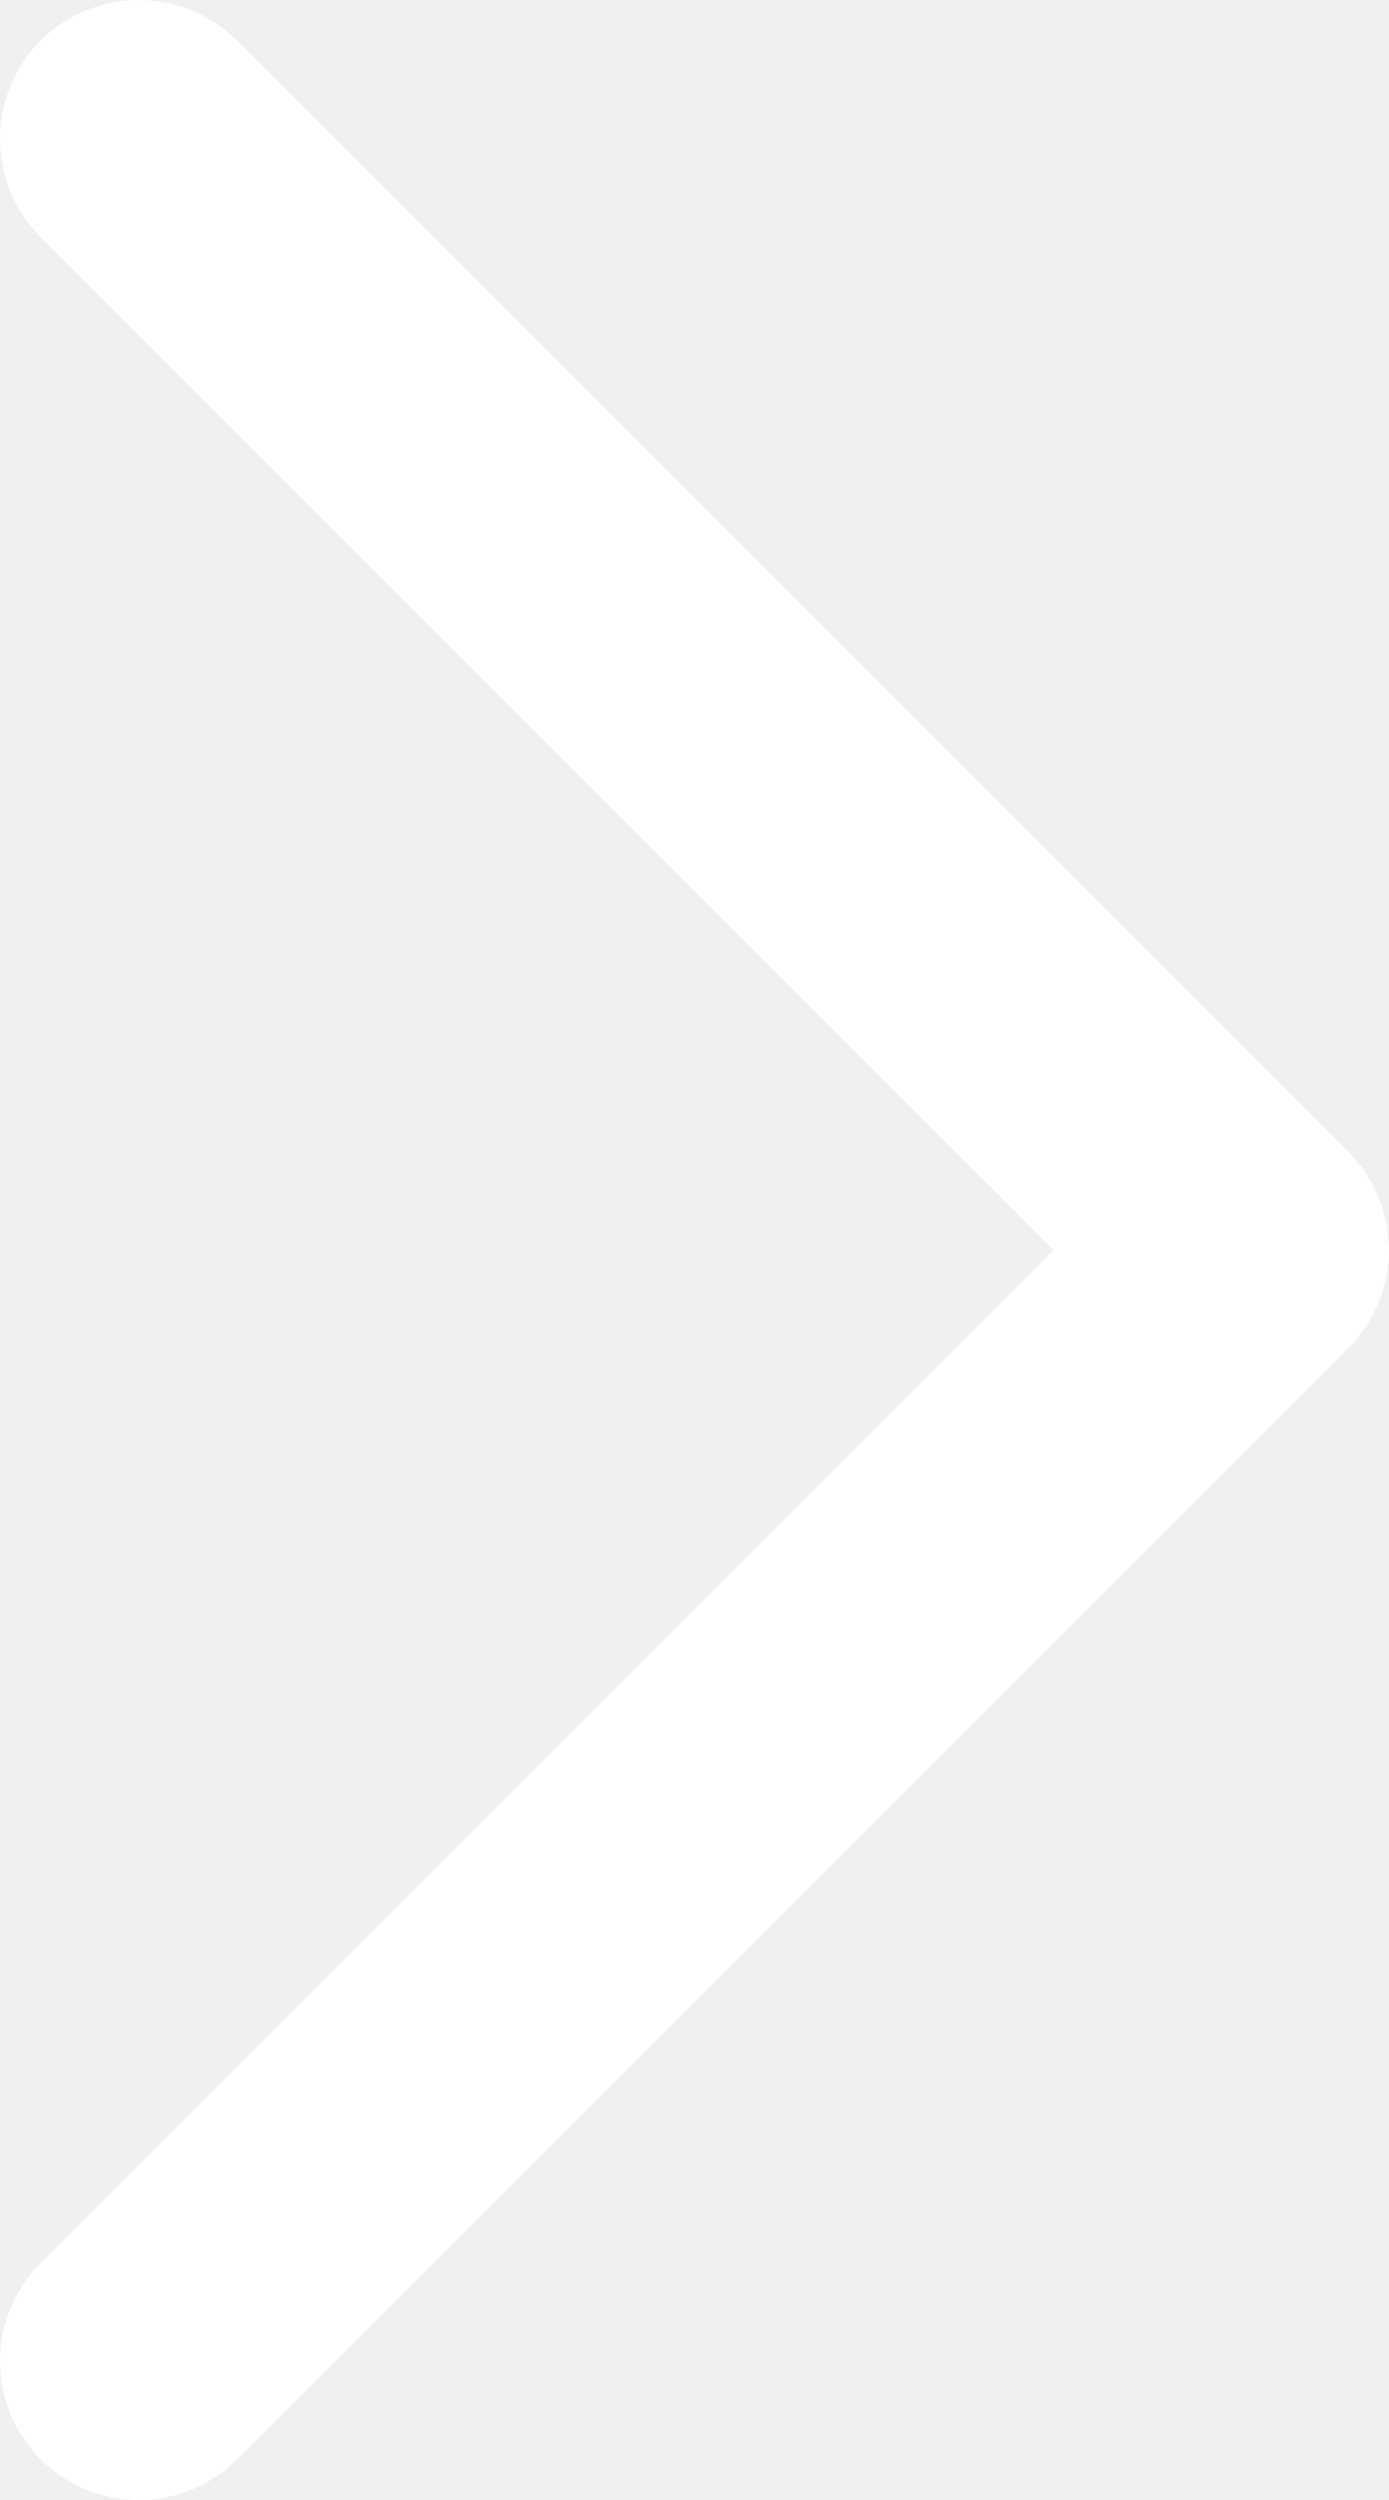
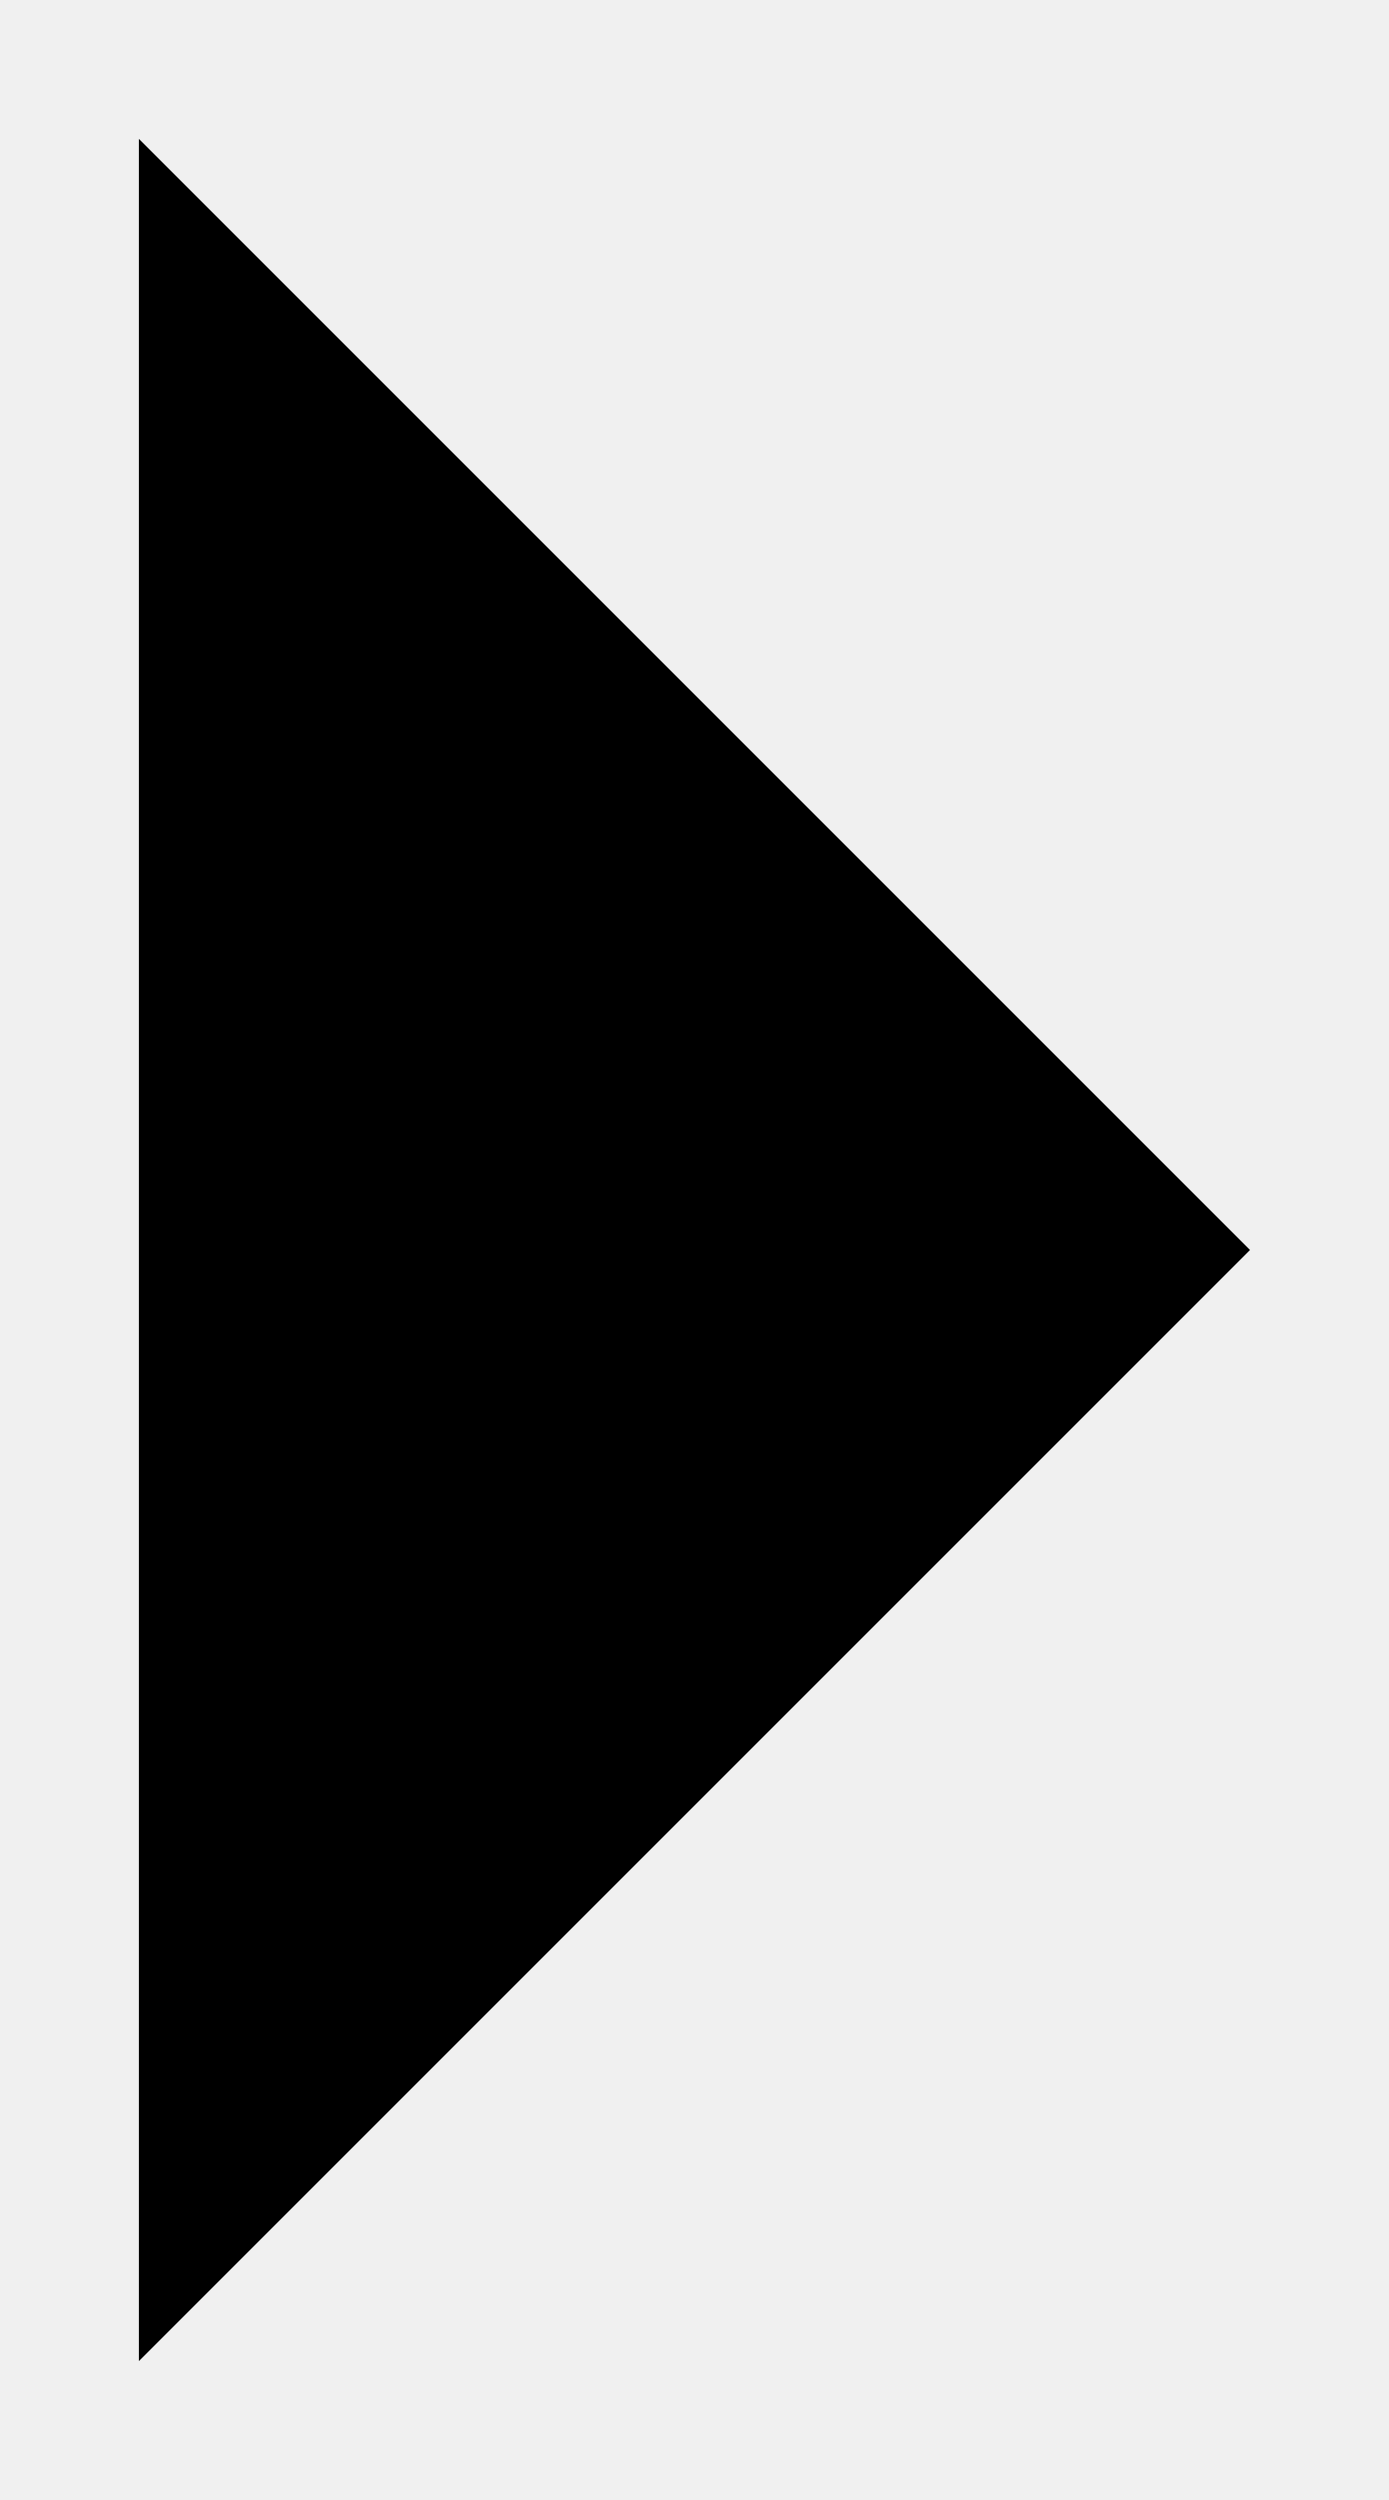
- <svg xmlns="http://www.w3.org/2000/svg" width="10" height="18" viewBox="0 0 10 18" fill="none">
-   <path d="M1 1L9 9L1 17" stroke="white" stroke-width="2" stroke-linecap="round" stroke-linejoin="round" />
+ <svg xmlns="http://www.w3.org/2000/svg" width="current" height="current" viewBox="0 0 10 18">
+   <path d="M1 1L9 9L1 17" fill="current" stroke="current" stroke-width="2" stroke-linecap="round" stroke-linejoin="round" />
</svg>
